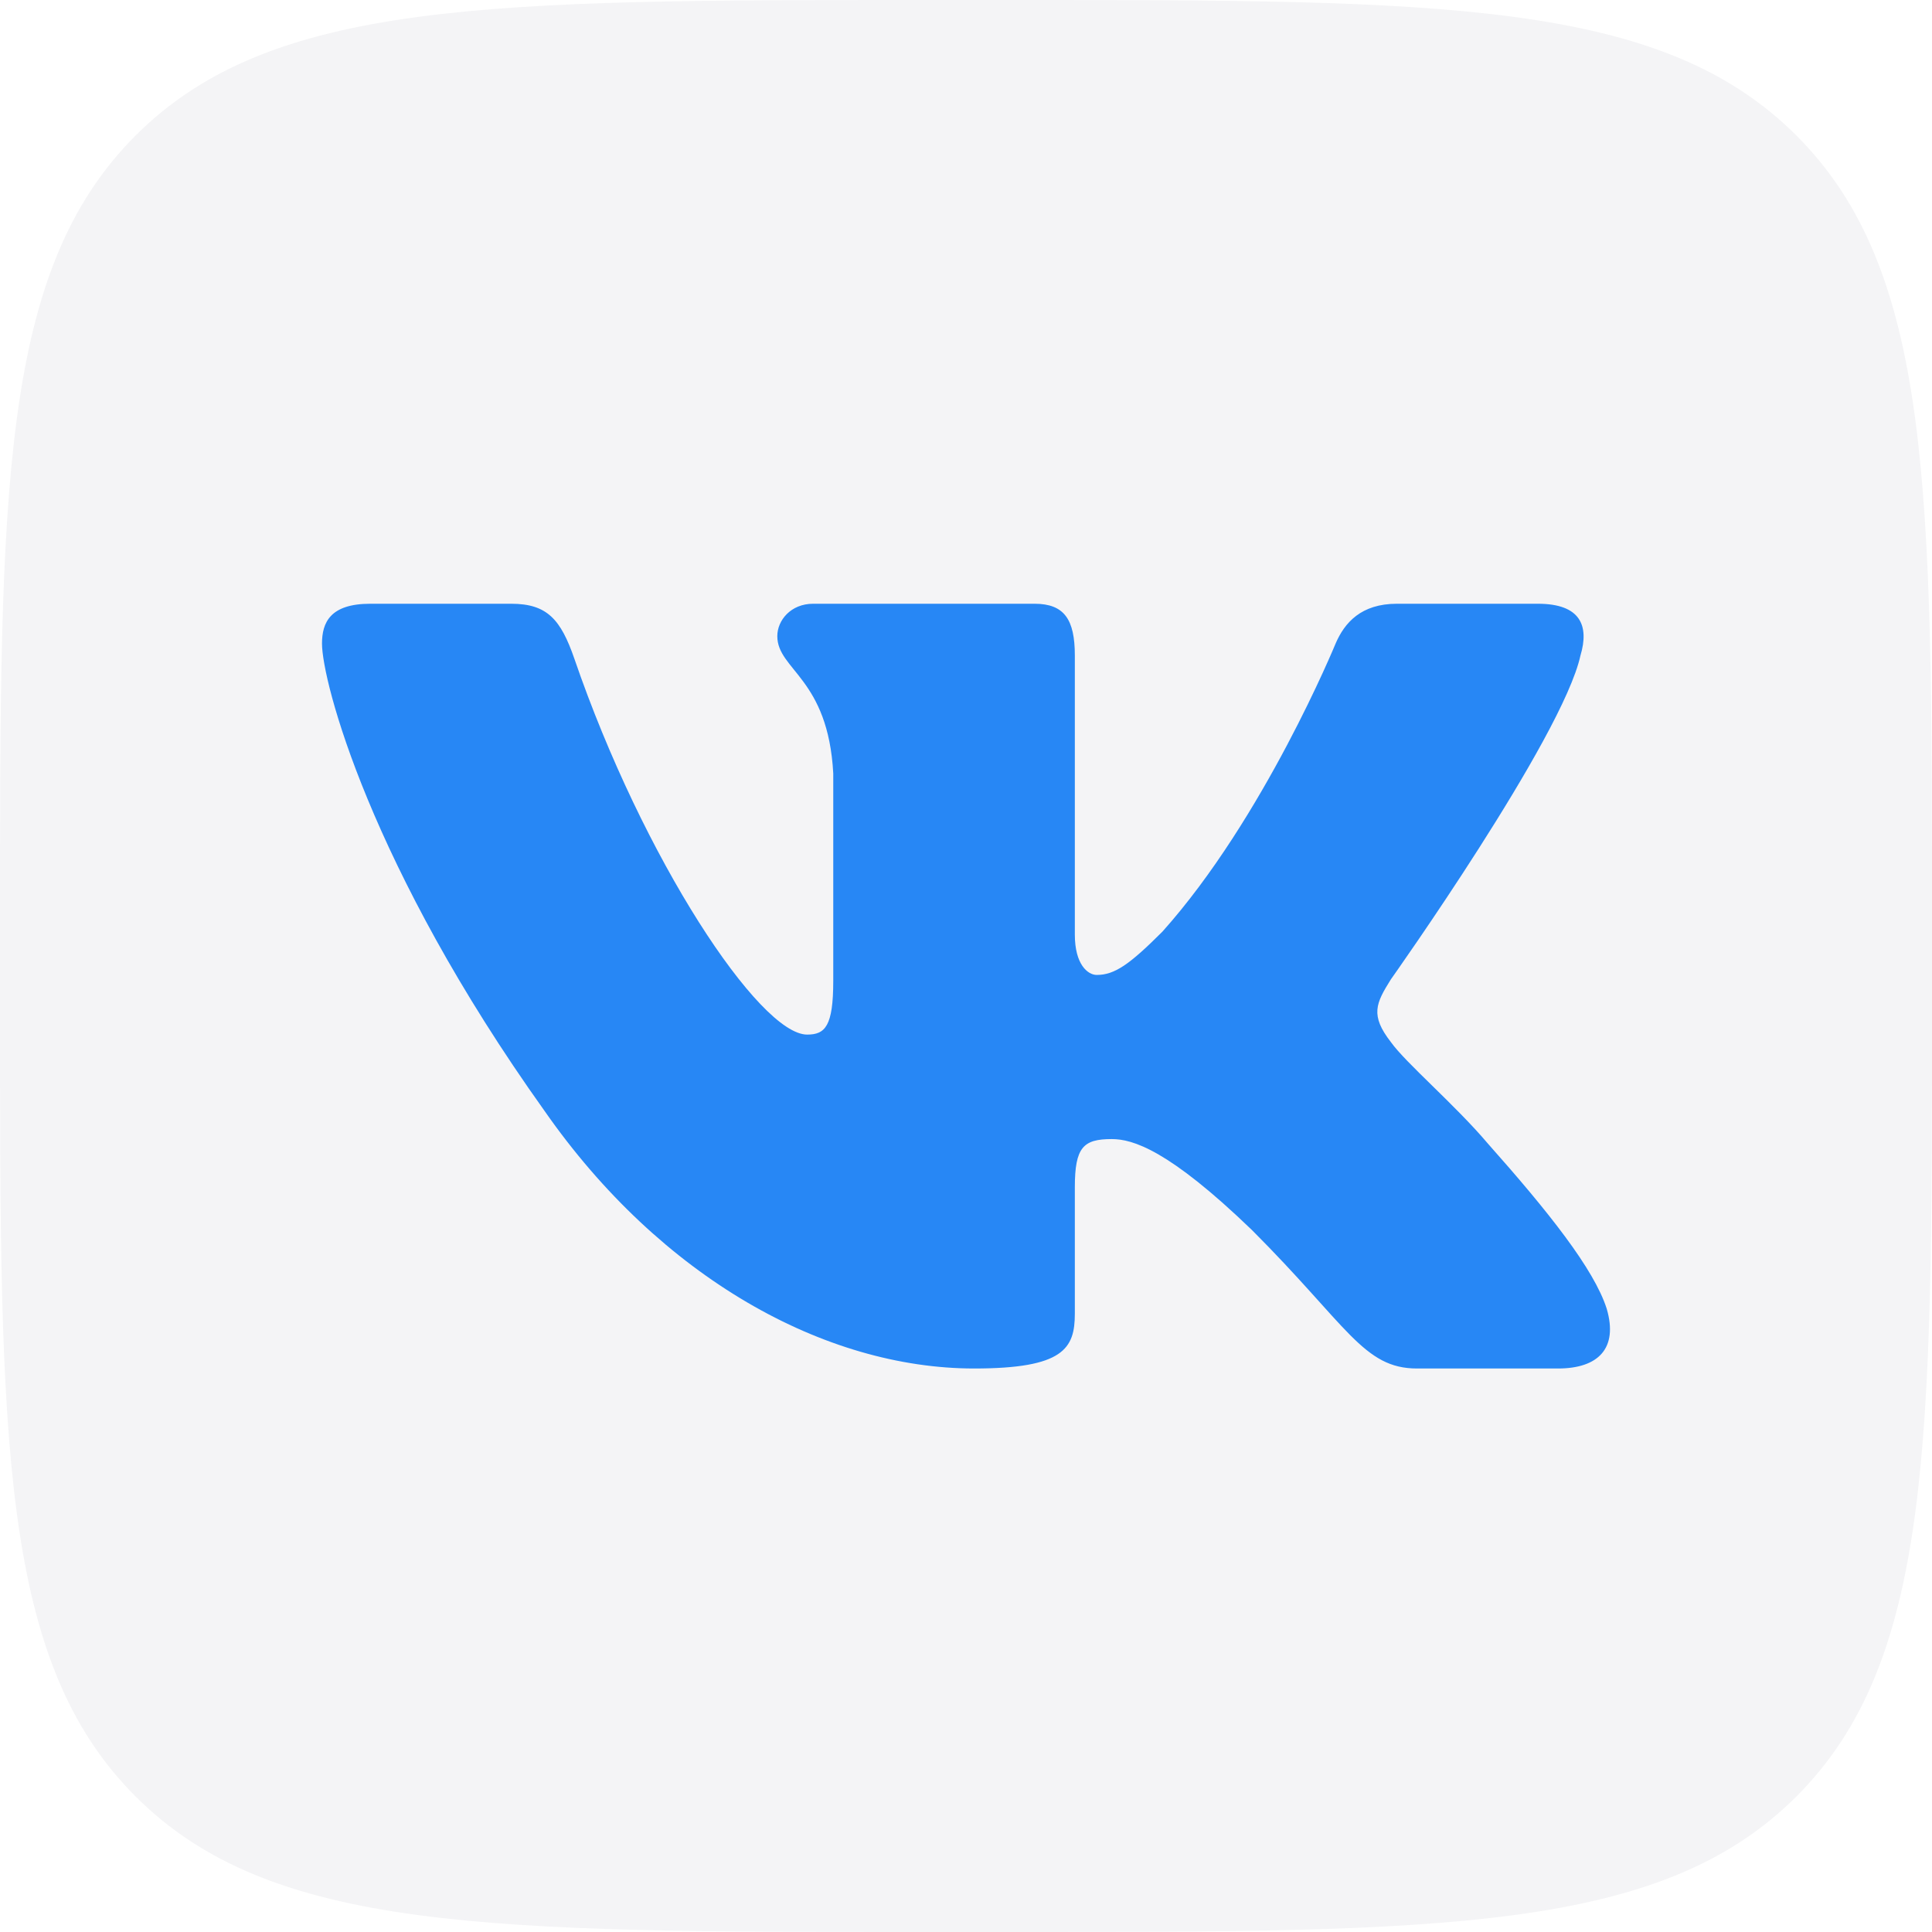
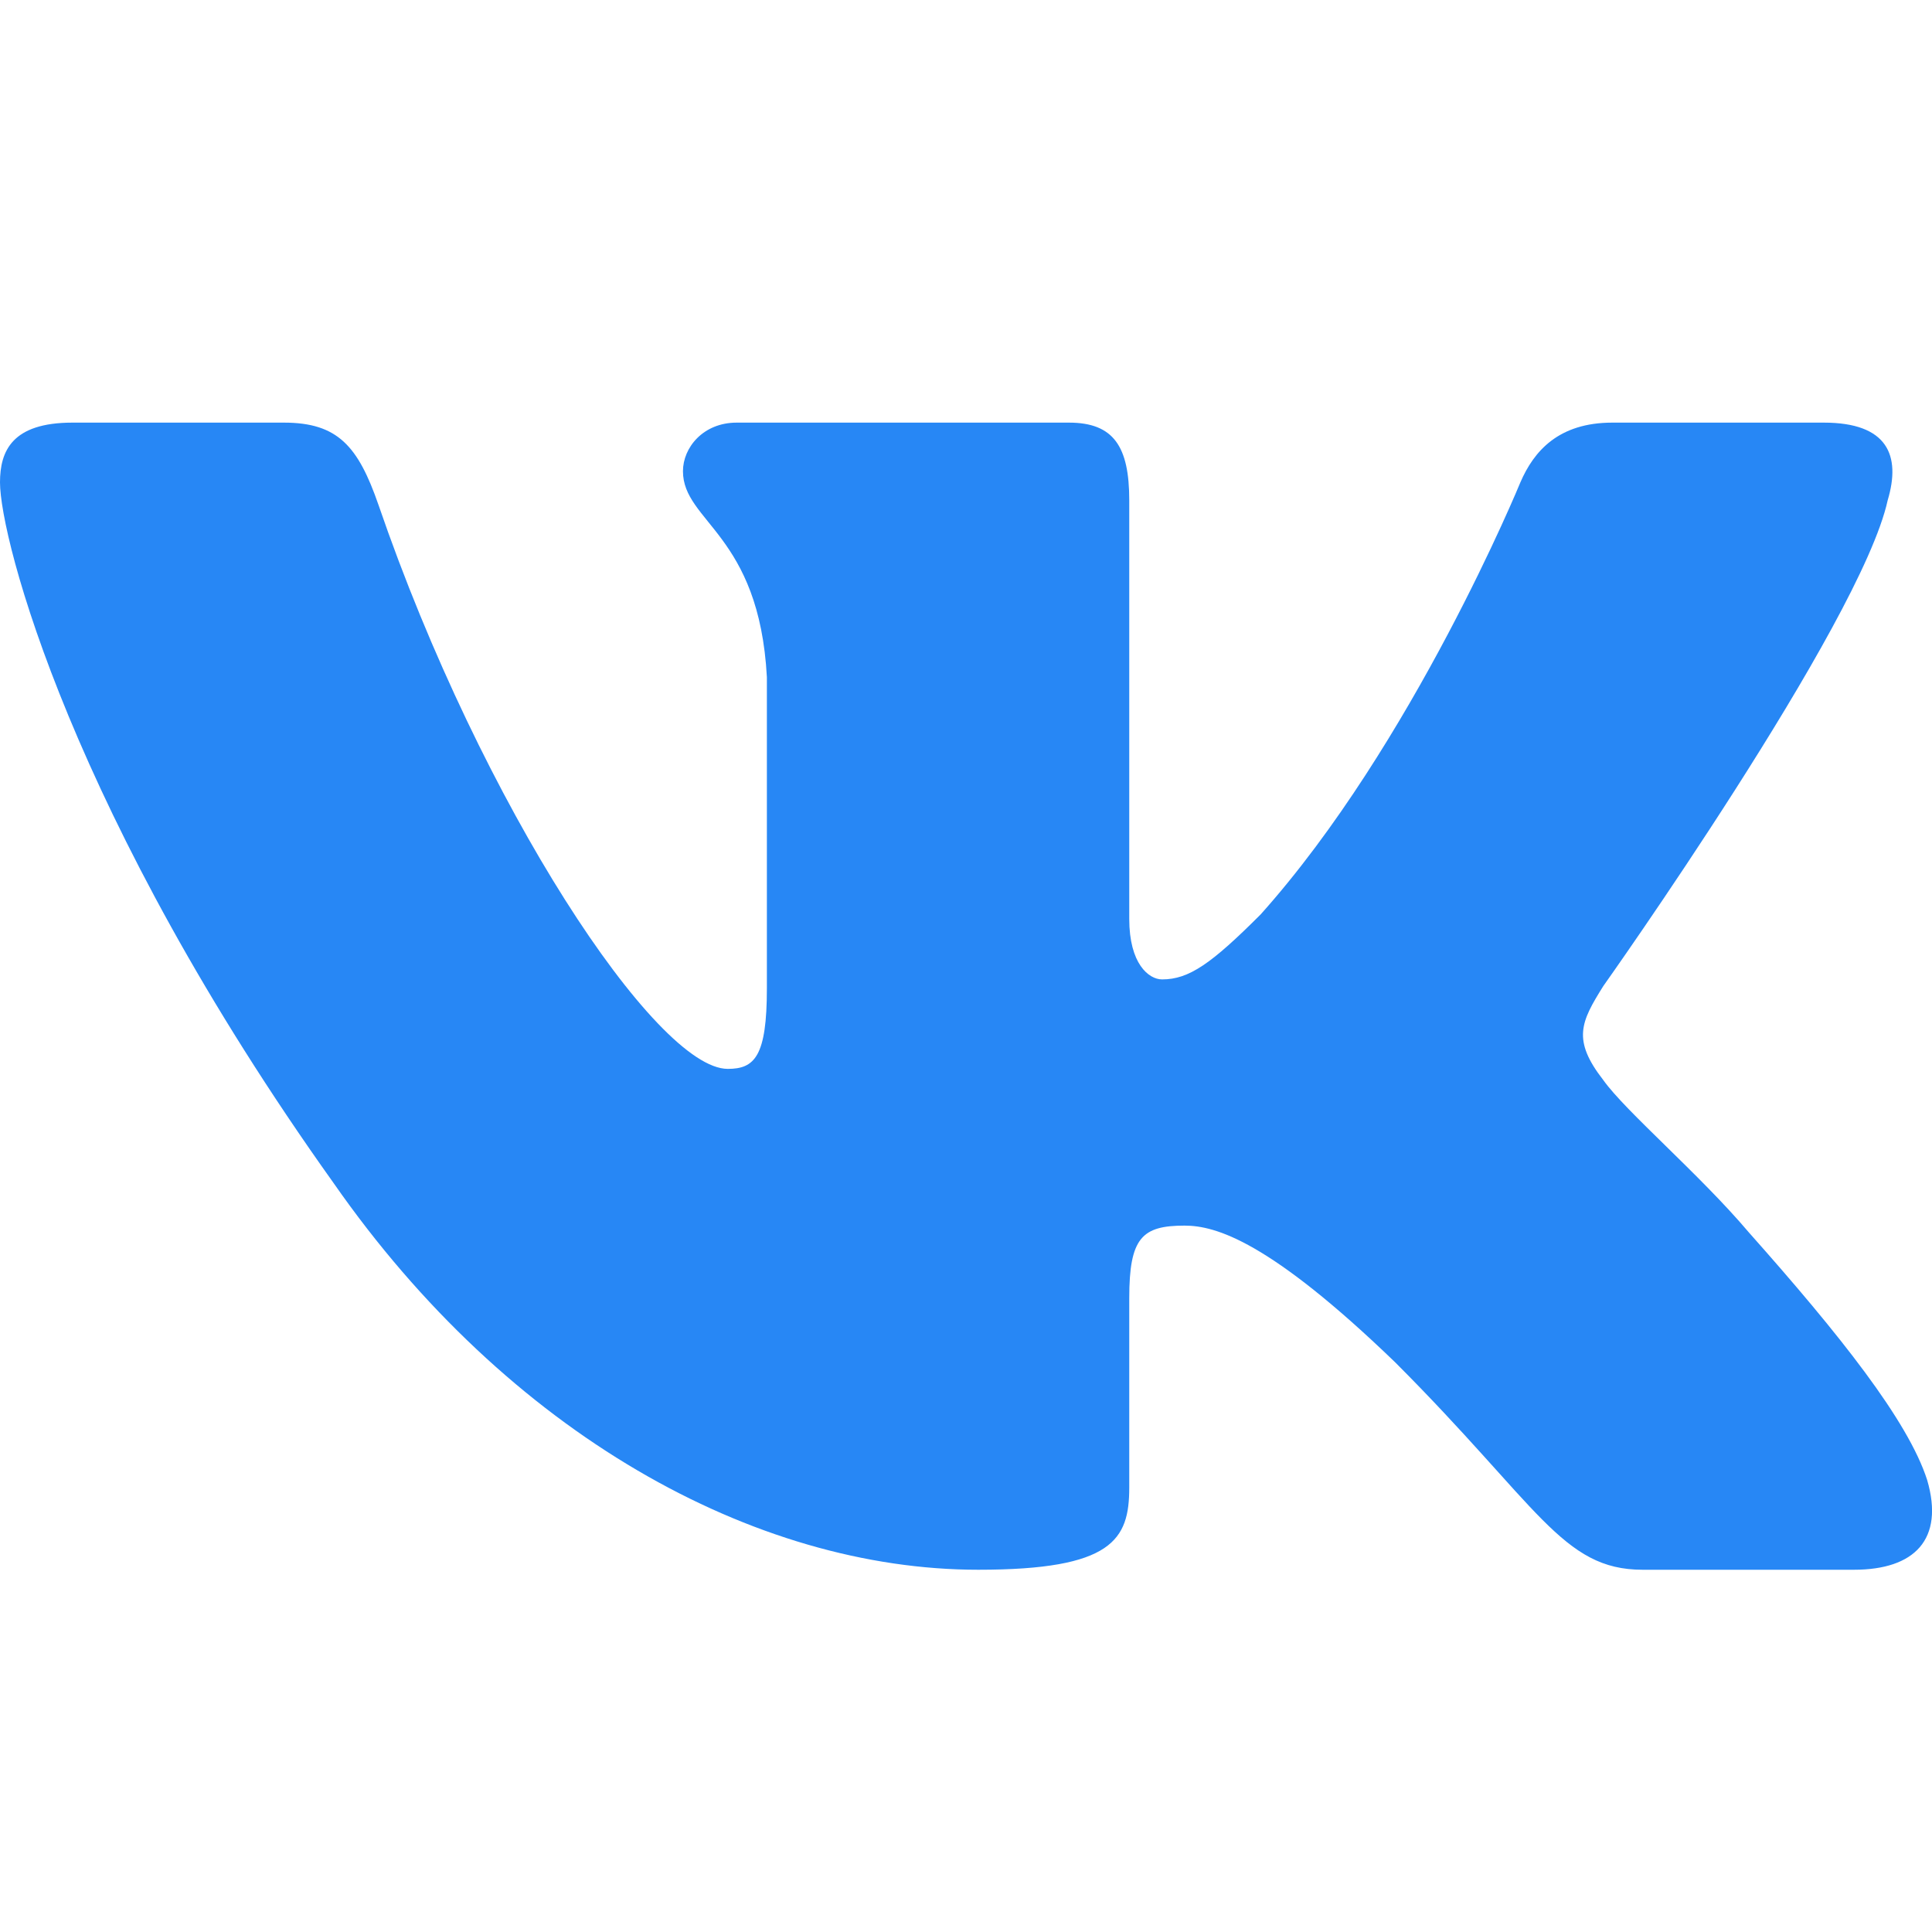
- <svg xmlns="http://www.w3.org/2000/svg" width="24" height="24" viewBox="0 0 24 24" fill="none">
-   <path d="M0 11.5C0 6.079 0 3.368 1.684 1.684C3.368 0 6.079 0 11.5 0H12.5C17.921 0 20.632 0 22.316 1.684C24 3.368 24 6.079 24 11.5V12.5C24 17.921 24 20.632 22.316 22.316C20.632 24 17.921 24 12.5 24H11.5C6.079 24 3.368 24 1.684 22.316C0 20.632 0 17.921 0 12.5L0 11.5Z" fill="#F4F4F6" />
-   <path fill-rule="evenodd" clip-rule="evenodd" d="M6.351 7.5H4.6C4.1 7.5 4 7.735 4 7.995C4 8.458 4.593 10.757 6.763 13.798C8.21 15.874 10.247 17 12.102 17C13.214 17 13.352 16.75 13.352 16.319V14.75C13.352 14.25 13.458 14.15 13.81 14.15C14.069 14.15 14.515 14.28 15.553 15.281C16.74 16.468 16.936 17 17.603 17H19.354C19.854 17 20.104 16.75 19.959 16.257C19.802 15.765 19.235 15.052 18.483 14.206C18.075 13.724 17.463 13.205 17.278 12.945C17.018 12.611 17.092 12.463 17.278 12.166C17.278 12.166 19.41 9.163 19.633 8.143C19.744 7.772 19.633 7.5 19.104 7.5H17.353C16.908 7.5 16.703 7.735 16.591 7.995C16.591 7.995 15.701 10.164 14.44 11.573C14.032 11.981 13.847 12.111 13.624 12.111C13.513 12.111 13.352 11.981 13.352 11.61V8.143C13.352 7.698 13.223 7.5 12.852 7.5H10.101C9.823 7.5 9.656 7.707 9.656 7.902C9.656 8.324 10.287 8.421 10.351 9.608V12.185C10.351 12.75 10.249 12.852 10.027 12.852C9.434 12.852 7.99 10.674 7.134 8.18C6.966 7.696 6.798 7.5 6.351 7.5Z" fill="#2787F5" />
+ <svg xmlns="http://www.w3.org/2000/svg" width="24" height="24" viewBox="0 0 16 16" fill="none">
+   <path fill-rule="evenodd" clip-rule="evenodd" d="M2.351 3.5H0.6C0.1 3.5 0 3.735 0 3.995C0 4.458 0.593 6.757 2.763 9.798C4.21 11.874 6.247 13 8.102 13C9.215 13 9.352 12.75 9.352 12.319V10.75C9.352 10.25 9.458 10.15 9.81 10.15C10.069 10.15 10.515 10.28 11.553 11.281C12.74 12.468 12.936 13 13.603 13H15.354C15.854 13 16.104 12.75 15.96 12.257C15.802 11.765 15.235 11.052 14.483 10.206C14.075 9.724 13.463 9.205 13.278 8.945C13.018 8.611 13.092 8.463 13.278 8.166C13.278 8.166 15.41 5.163 15.633 4.143C15.744 3.772 15.633 3.5 15.104 3.5H13.353C12.908 3.5 12.703 3.735 12.591 3.995C12.591 3.995 11.701 6.164 10.44 7.573C10.032 7.981 9.847 8.111 9.624 8.111C9.513 8.111 9.352 7.981 9.352 7.61V4.143C9.352 3.698 9.223 3.5 8.852 3.5H6.101C5.823 3.5 5.656 3.707 5.656 3.902C5.656 4.324 6.287 4.421 6.351 5.608V8.185C6.351 8.75 6.249 8.852 6.027 8.852C5.434 8.852 3.99 6.674 3.134 4.18C2.966 3.696 2.798 3.5 2.351 3.5Z" fill="#2787F5" />
</svg>
